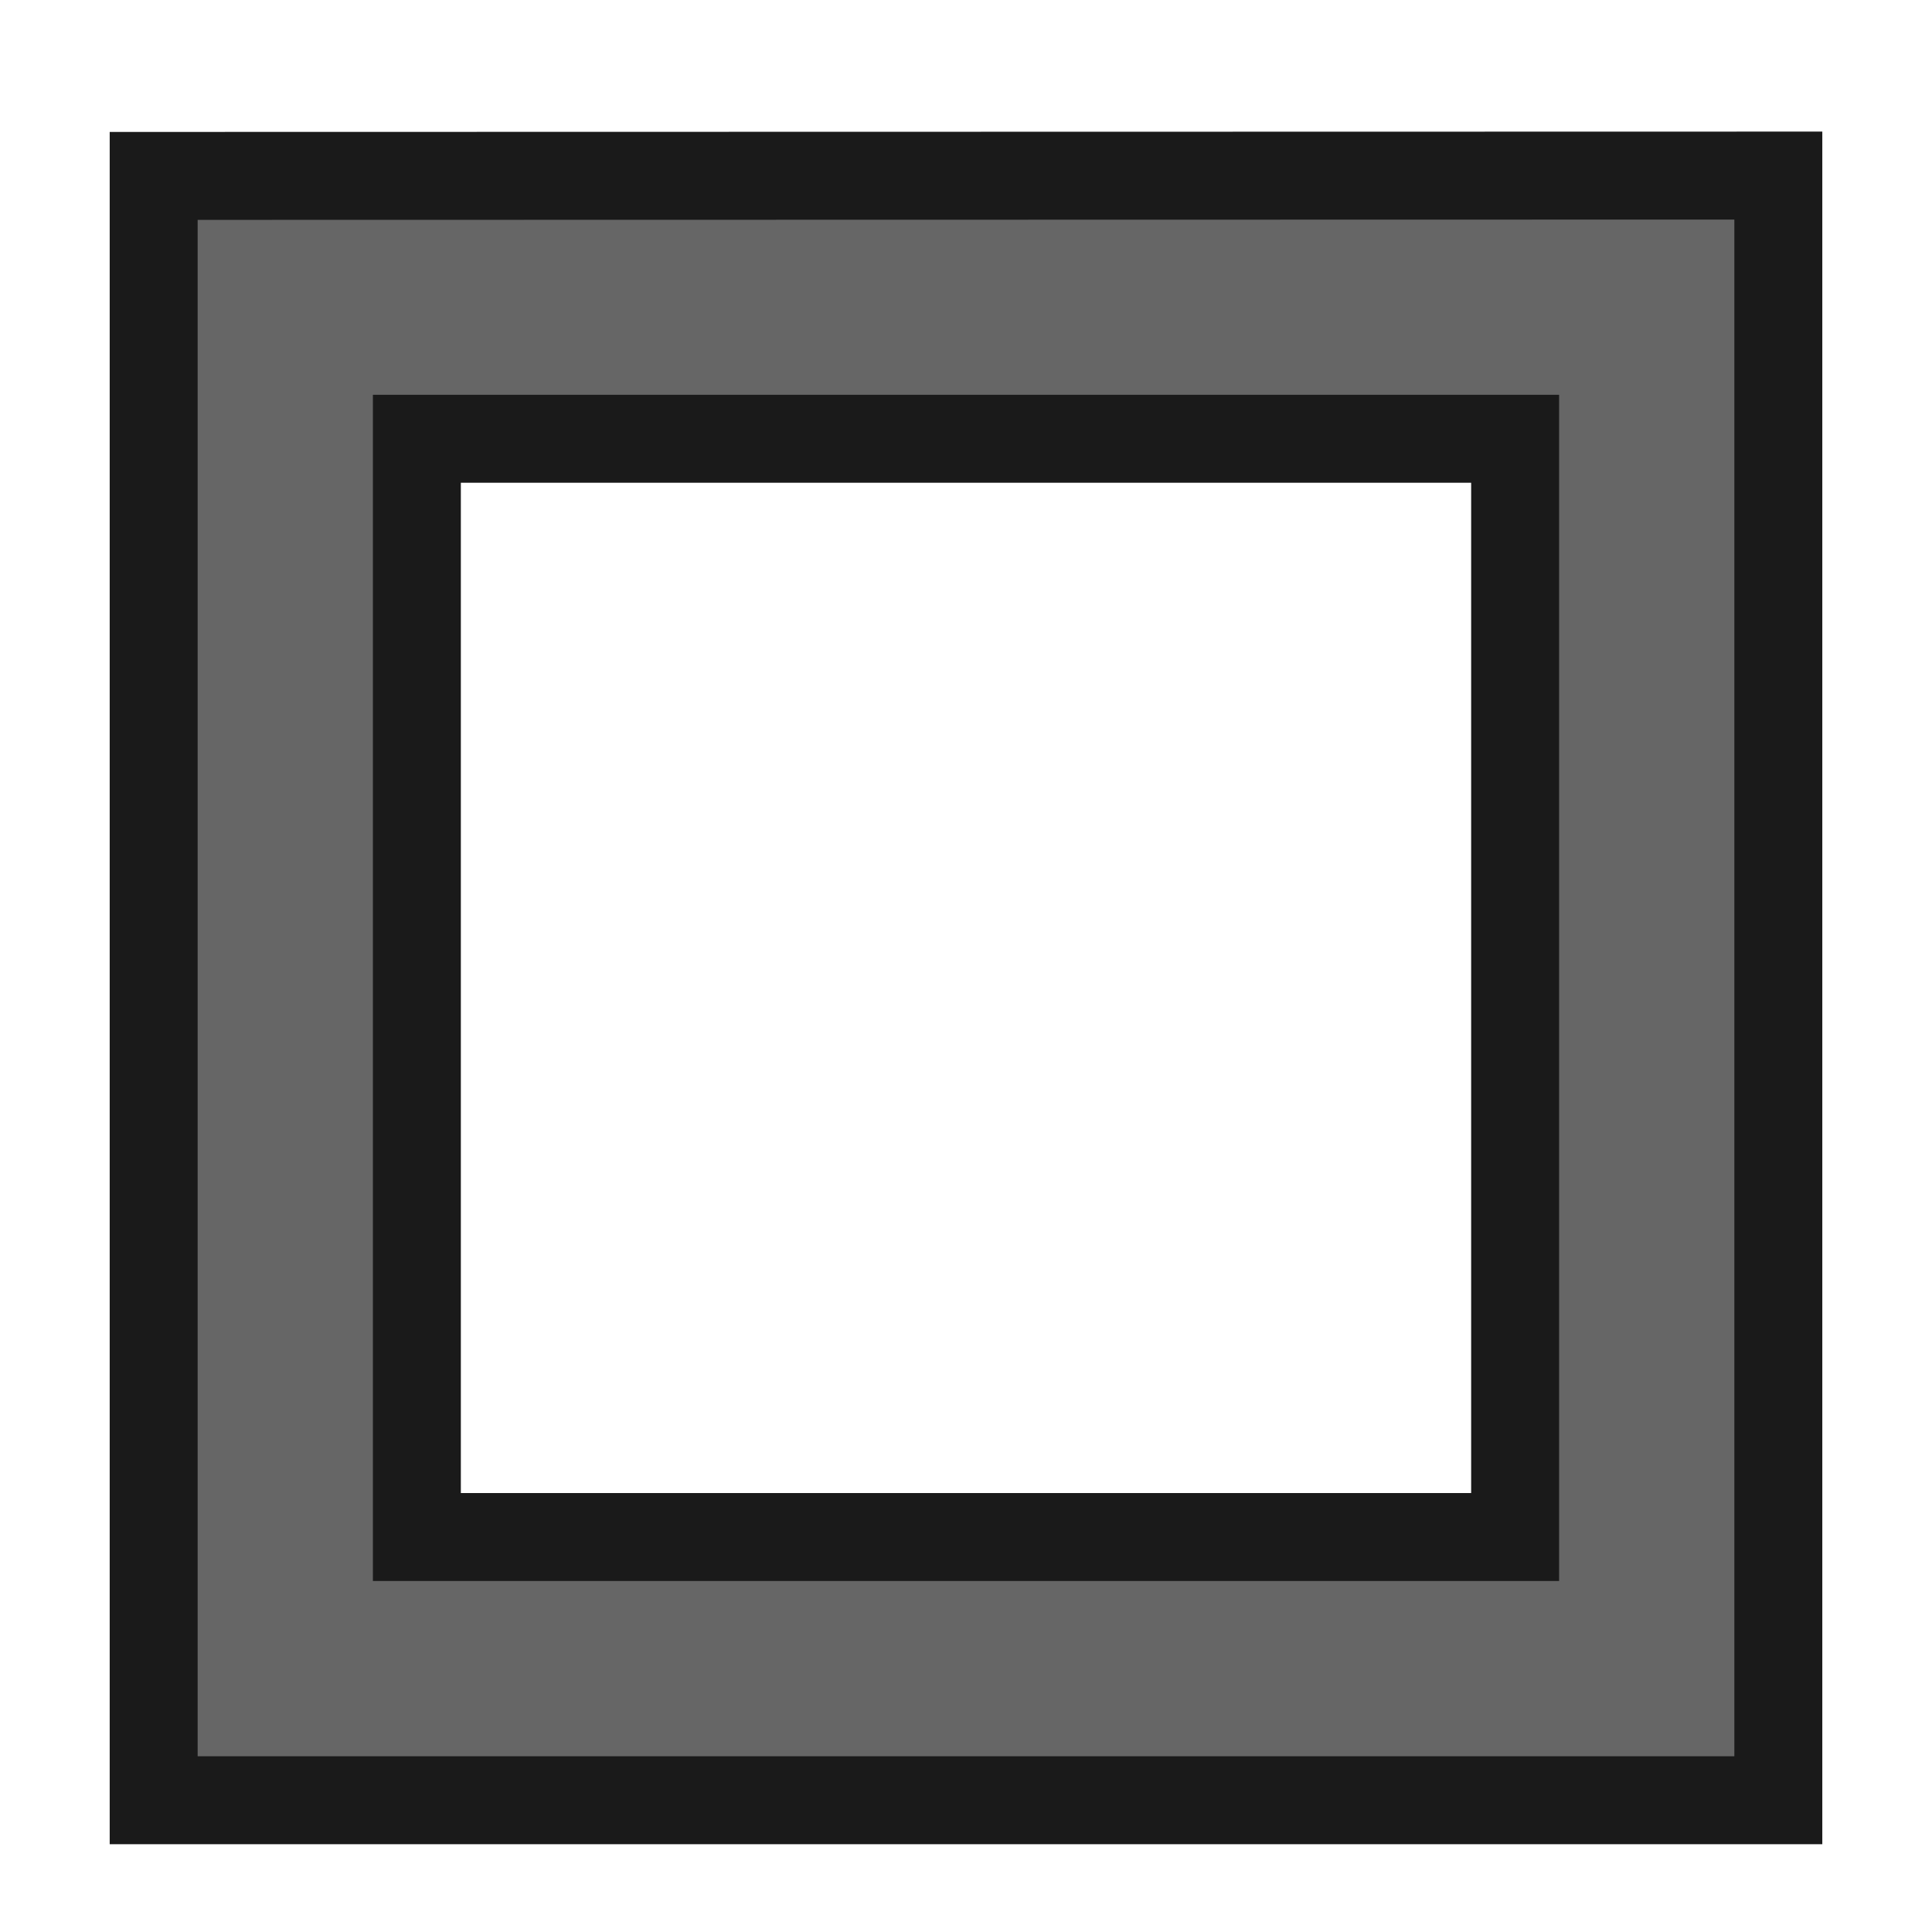
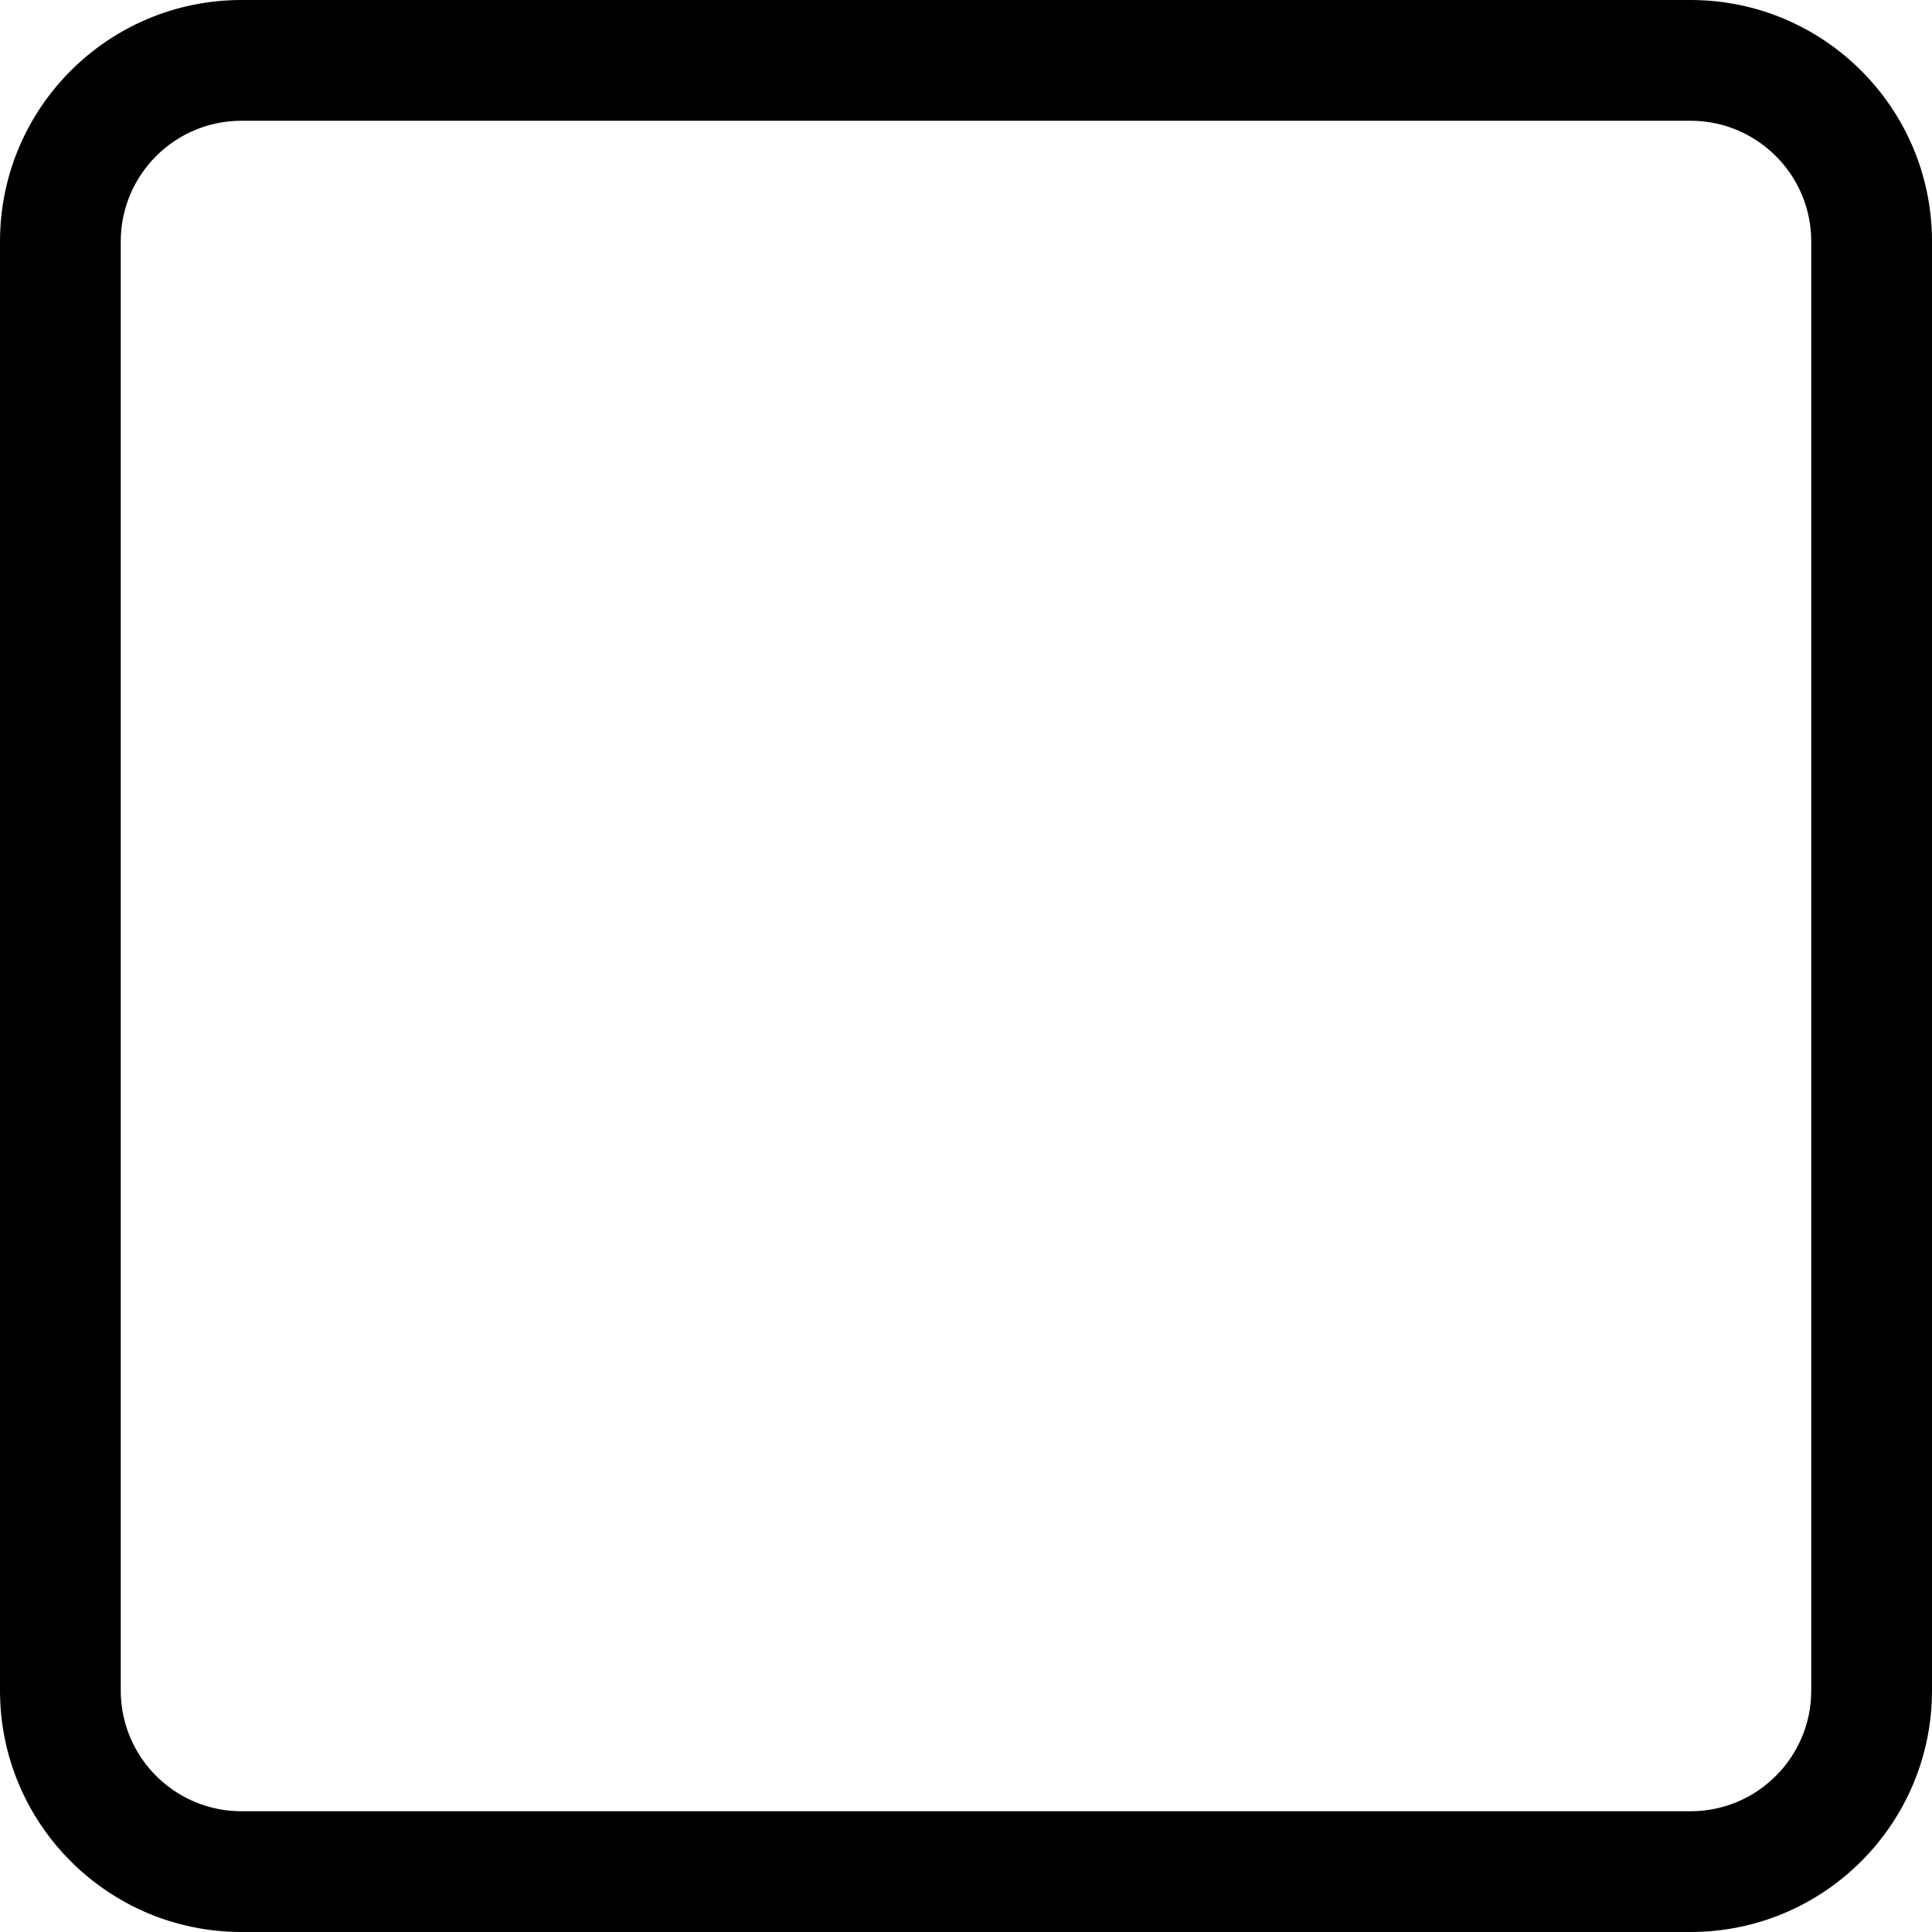
- <svg xmlns="http://www.w3.org/2000/svg" viewBox="0 0 5.821 5.821" height="22" width="22">
-   <defs>
-     <linearGradient id="a">
-       <stop offset="0" style="stop-color:#3689e6;stop-opacity:1" />
-       <stop offset="1" style="stop-color:#64baff;stop-opacity:1" />
-     </linearGradient>
-     <linearGradient id="c">
-       <stop offset="0" style="stop-color:#f9f9f9;stop-opacity:1" />
-       <stop offset="1" style="stop-color:#d8d8d8;stop-opacity:1" />
-     </linearGradient>
-     <linearGradient id="b">
-       <stop offset="0" style="stop-color:#efdfc4;stop-opacity:1" />
-       <stop offset="1" style="stop-color:#e7c591;stop-opacity:1" />
-     </linearGradient>
-     <linearGradient id="d">
-       <stop offset="0" style="stop-color:#9bdb4d;stop-opacity:1" />
-       <stop offset="1" style="stop-color:#68b723;stop-opacity:1" />
-     </linearGradient>
-     <linearGradient id="f">
-       <stop offset="0" style="stop-color:#c6f27b;stop-opacity:1" />
-       <stop offset="1" style="stop-color:#93d049;stop-opacity:1" />
-     </linearGradient>
-     <linearGradient id="e">
-       <stop offset="0" style="stop-color:#c396eb;stop-opacity:1" />
-       <stop offset="1" style="stop-color:#9d68d7;stop-opacity:1" />
-     </linearGradient>
-   </defs>
-   <path style="fill:none;stroke:#666;stroke-width:.794;stroke-linecap:round;stroke-linejoin:miter;stroke-miterlimit:4;stroke-dasharray:none;stroke-opacity:1" d="M4.96 5.027H.86V.926h4.1z" />
-   <path style="color:#000;font-style:normal;font-variant:normal;font-weight:400;font-stretch:normal;font-size:medium;line-height:normal;font-family:sans-serif;font-variant-ligatures:normal;font-variant-position:normal;font-variant-caps:normal;font-variant-numeric:normal;font-variant-alternates:normal;font-variant-east-asian:normal;font-feature-settings:normal;font-variation-settings:normal;text-indent:0;text-align:start;text-decoration:none;text-decoration-line:none;text-decoration-style:solid;text-decoration-color:#000;letter-spacing:normal;word-spacing:normal;text-transform:none;writing-mode:lr-tb;direction:ltr;text-orientation:mixed;dominant-baseline:auto;baseline-shift:baseline;text-anchor:start;white-space:normal;shape-padding:0;shape-margin:0;inline-size:0;clip-rule:nonzero;display:inline;overflow:visible;visibility:visible;opacity:1;isolation:auto;mix-blend-mode:normal;color-interpolation:sRGB;color-interpolation-filters:linearRGB;solid-color:#000;solid-opacity:1;vector-effect:none;fill:#666;fill-opacity:1;fill-rule:nonzero;stroke:none;stroke-width:1;stroke-linecap:round;stroke-linejoin:miter;stroke-miterlimit:4;stroke-dasharray:none;stroke-dashoffset:0;stroke-opacity:1;color-rendering:auto;image-rendering:auto;shape-rendering:auto;text-rendering:auto;enable-background:accumulate;stop-color:#000;stop-opacity:1" d="M.463.53v4.894h4.895V.529zm.793.792h3.309v3.309H1.256z" />
-   <path style="color:#000;font-style:normal;font-variant:normal;font-weight:400;font-stretch:normal;font-size:medium;line-height:normal;font-family:sans-serif;font-variant-ligatures:normal;font-variant-position:normal;font-variant-caps:normal;font-variant-numeric:normal;font-variant-alternates:normal;font-variant-east-asian:normal;font-feature-settings:normal;font-variation-settings:normal;text-indent:0;text-align:start;text-decoration:none;text-decoration-line:none;text-decoration-style:solid;text-decoration-color:#000;letter-spacing:normal;word-spacing:normal;text-transform:none;writing-mode:lr-tb;direction:ltr;text-orientation:mixed;dominant-baseline:auto;baseline-shift:baseline;text-anchor:start;white-space:normal;shape-padding:0;shape-margin:0;inline-size:0;clip-rule:nonzero;display:inline;overflow:visible;visibility:visible;opacity:1;isolation:auto;mix-blend-mode:normal;color-interpolation:sRGB;color-interpolation-filters:linearRGB;solid-color:#000;solid-opacity:1;vector-effect:none;fill:none;fill-opacity:1;fill-rule:nonzero;stroke:#1a1a1a;stroke-width:.265;stroke-linecap:round;stroke-linejoin:miter;stroke-miterlimit:4;stroke-dasharray:none;stroke-dashoffset:0;stroke-opacity:1;color-rendering:auto;image-rendering:auto;shape-rendering:auto;text-rendering:auto;enable-background:accumulate;stop-color:#000;stop-opacity:1" d="M.463.53v4.894h4.895V.529zm.793.792h3.309v3.309H1.256z" />
+ <svg xmlns="http://www.w3.org/2000/svg" width="16" height="16" fill="currentColor" class="bi bi-square" viewBox="0 0 16 16">
+   <path d="M14 1a1 1 0 0 1 1 1v12a1 1 0 0 1-1 1H2a1 1 0 0 1-1-1V2a1 1 0 0 1 1-1h12zM2 0a2 2 0 0 0-2 2v12a2 2 0 0 0 2 2h12a2 2 0 0 0 2-2V2a2 2 0 0 0-2-2H2z" />
</svg>
